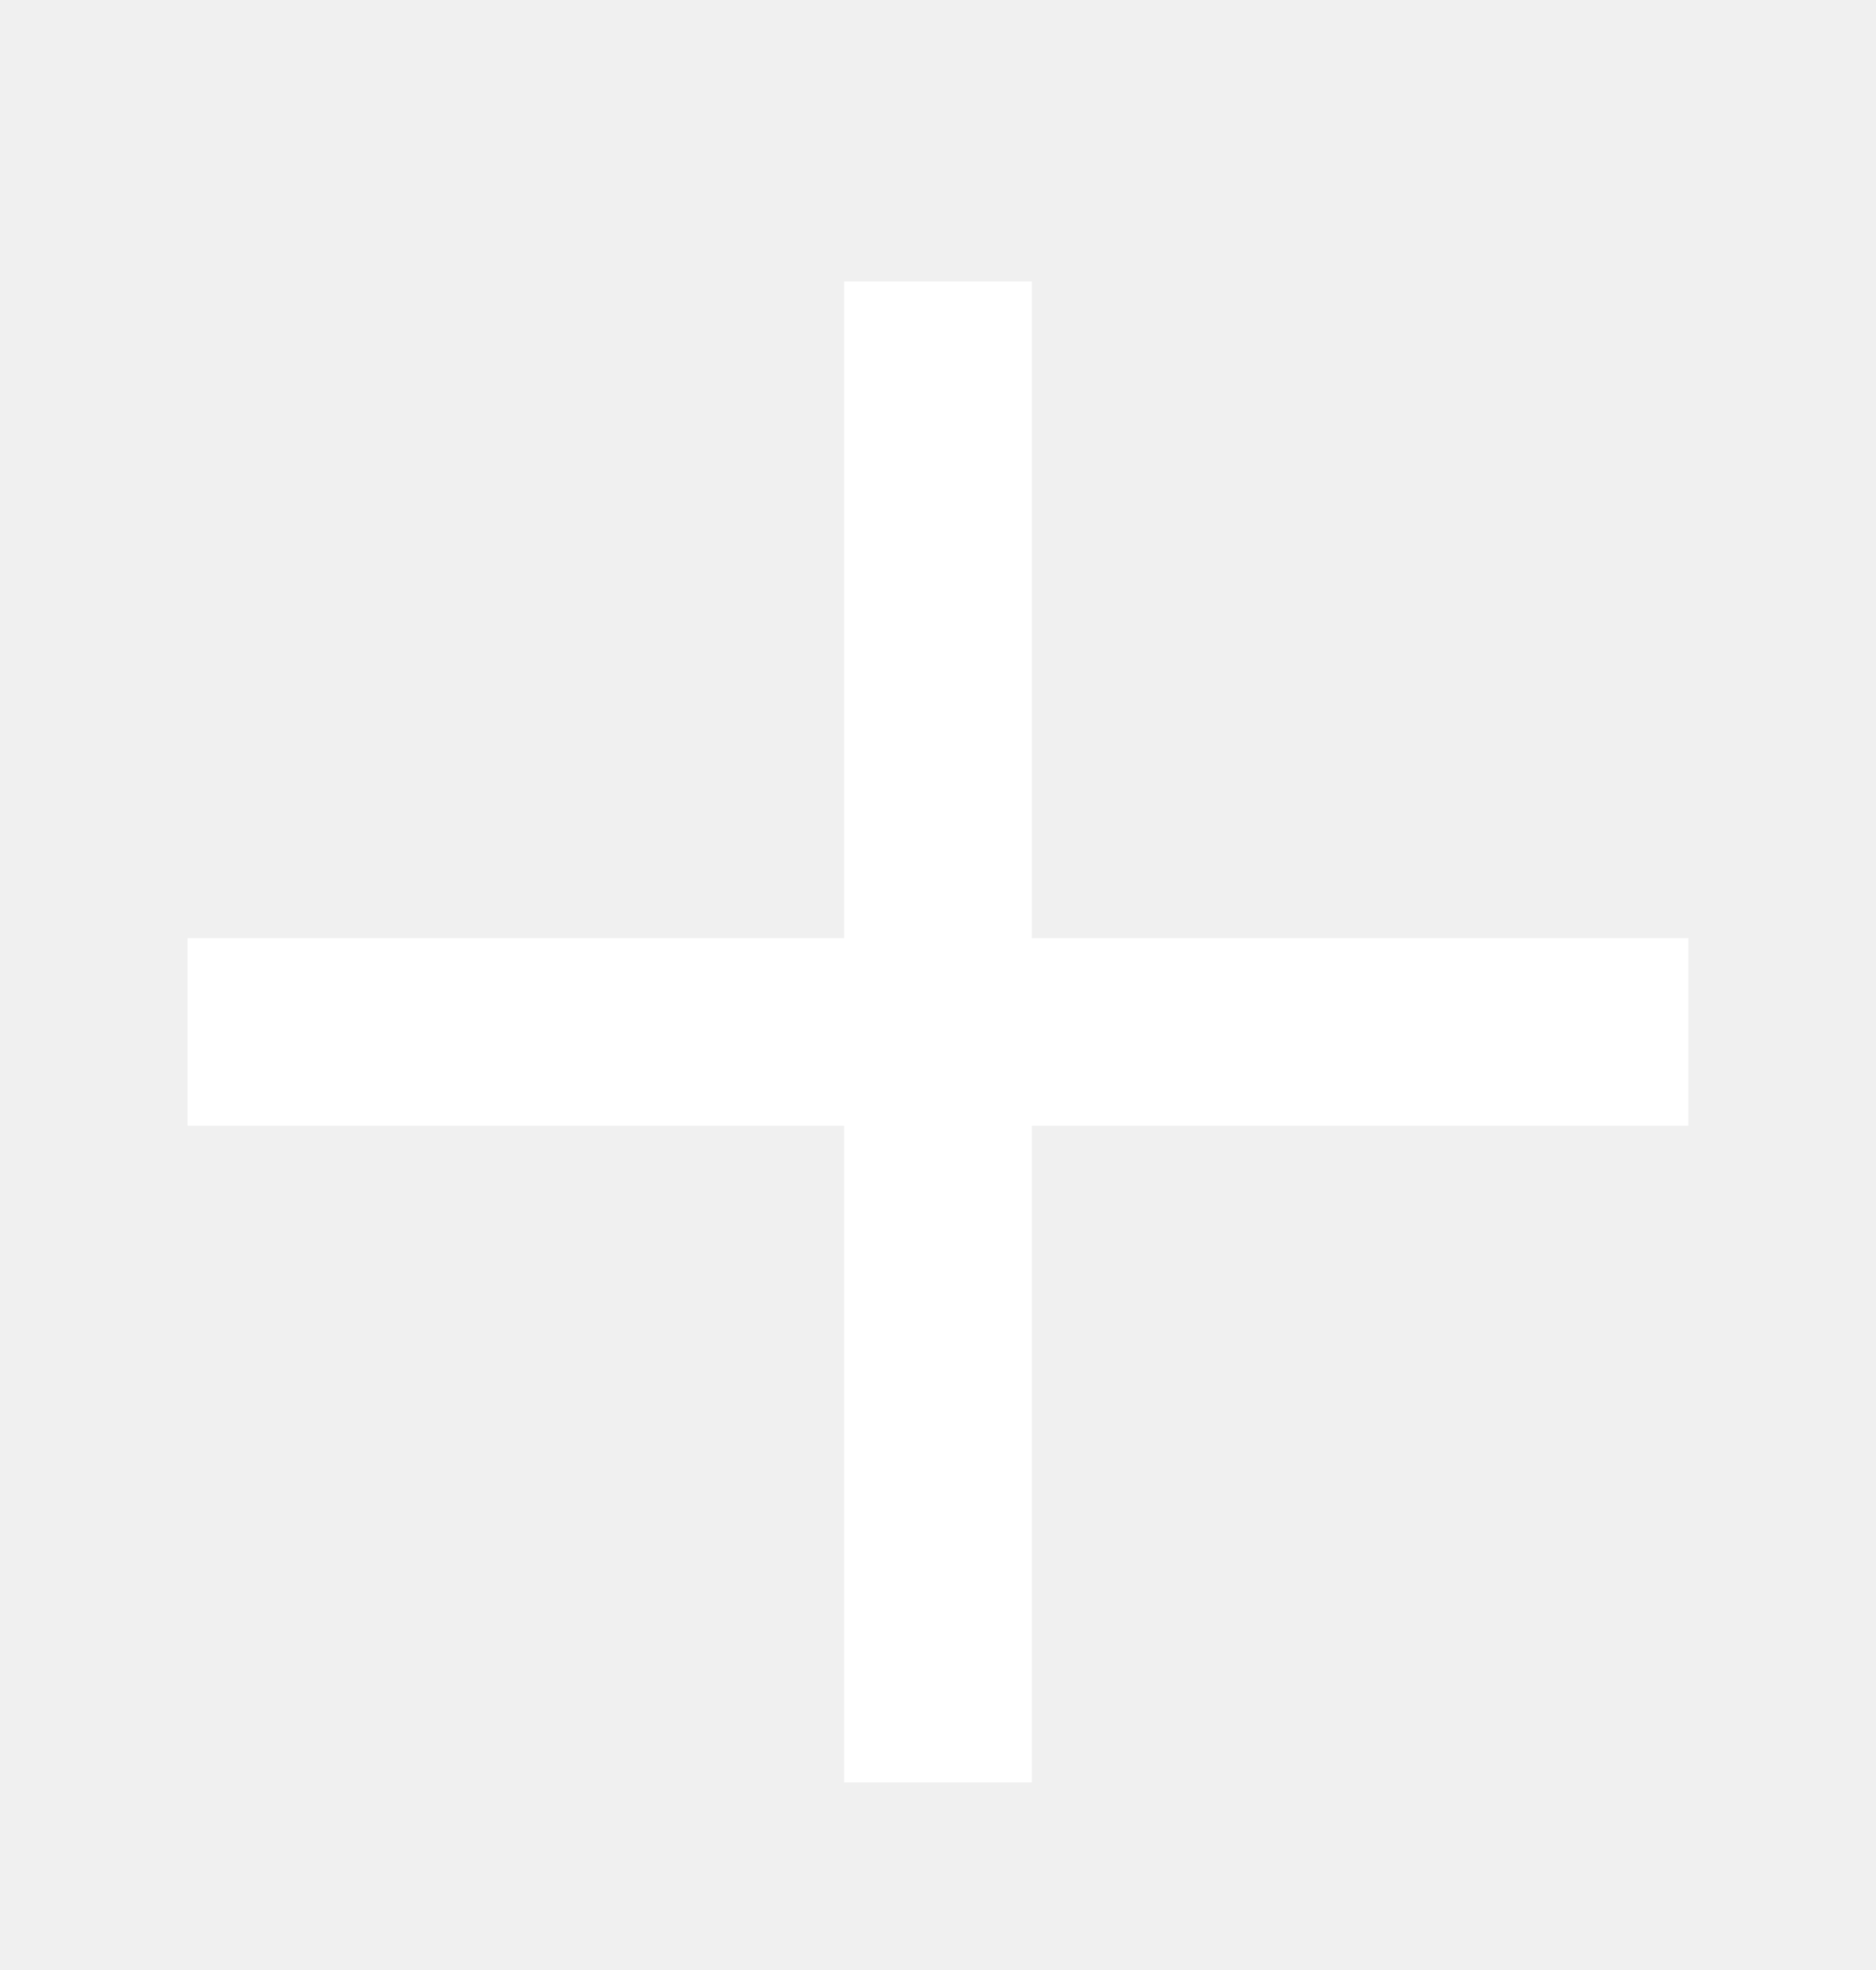
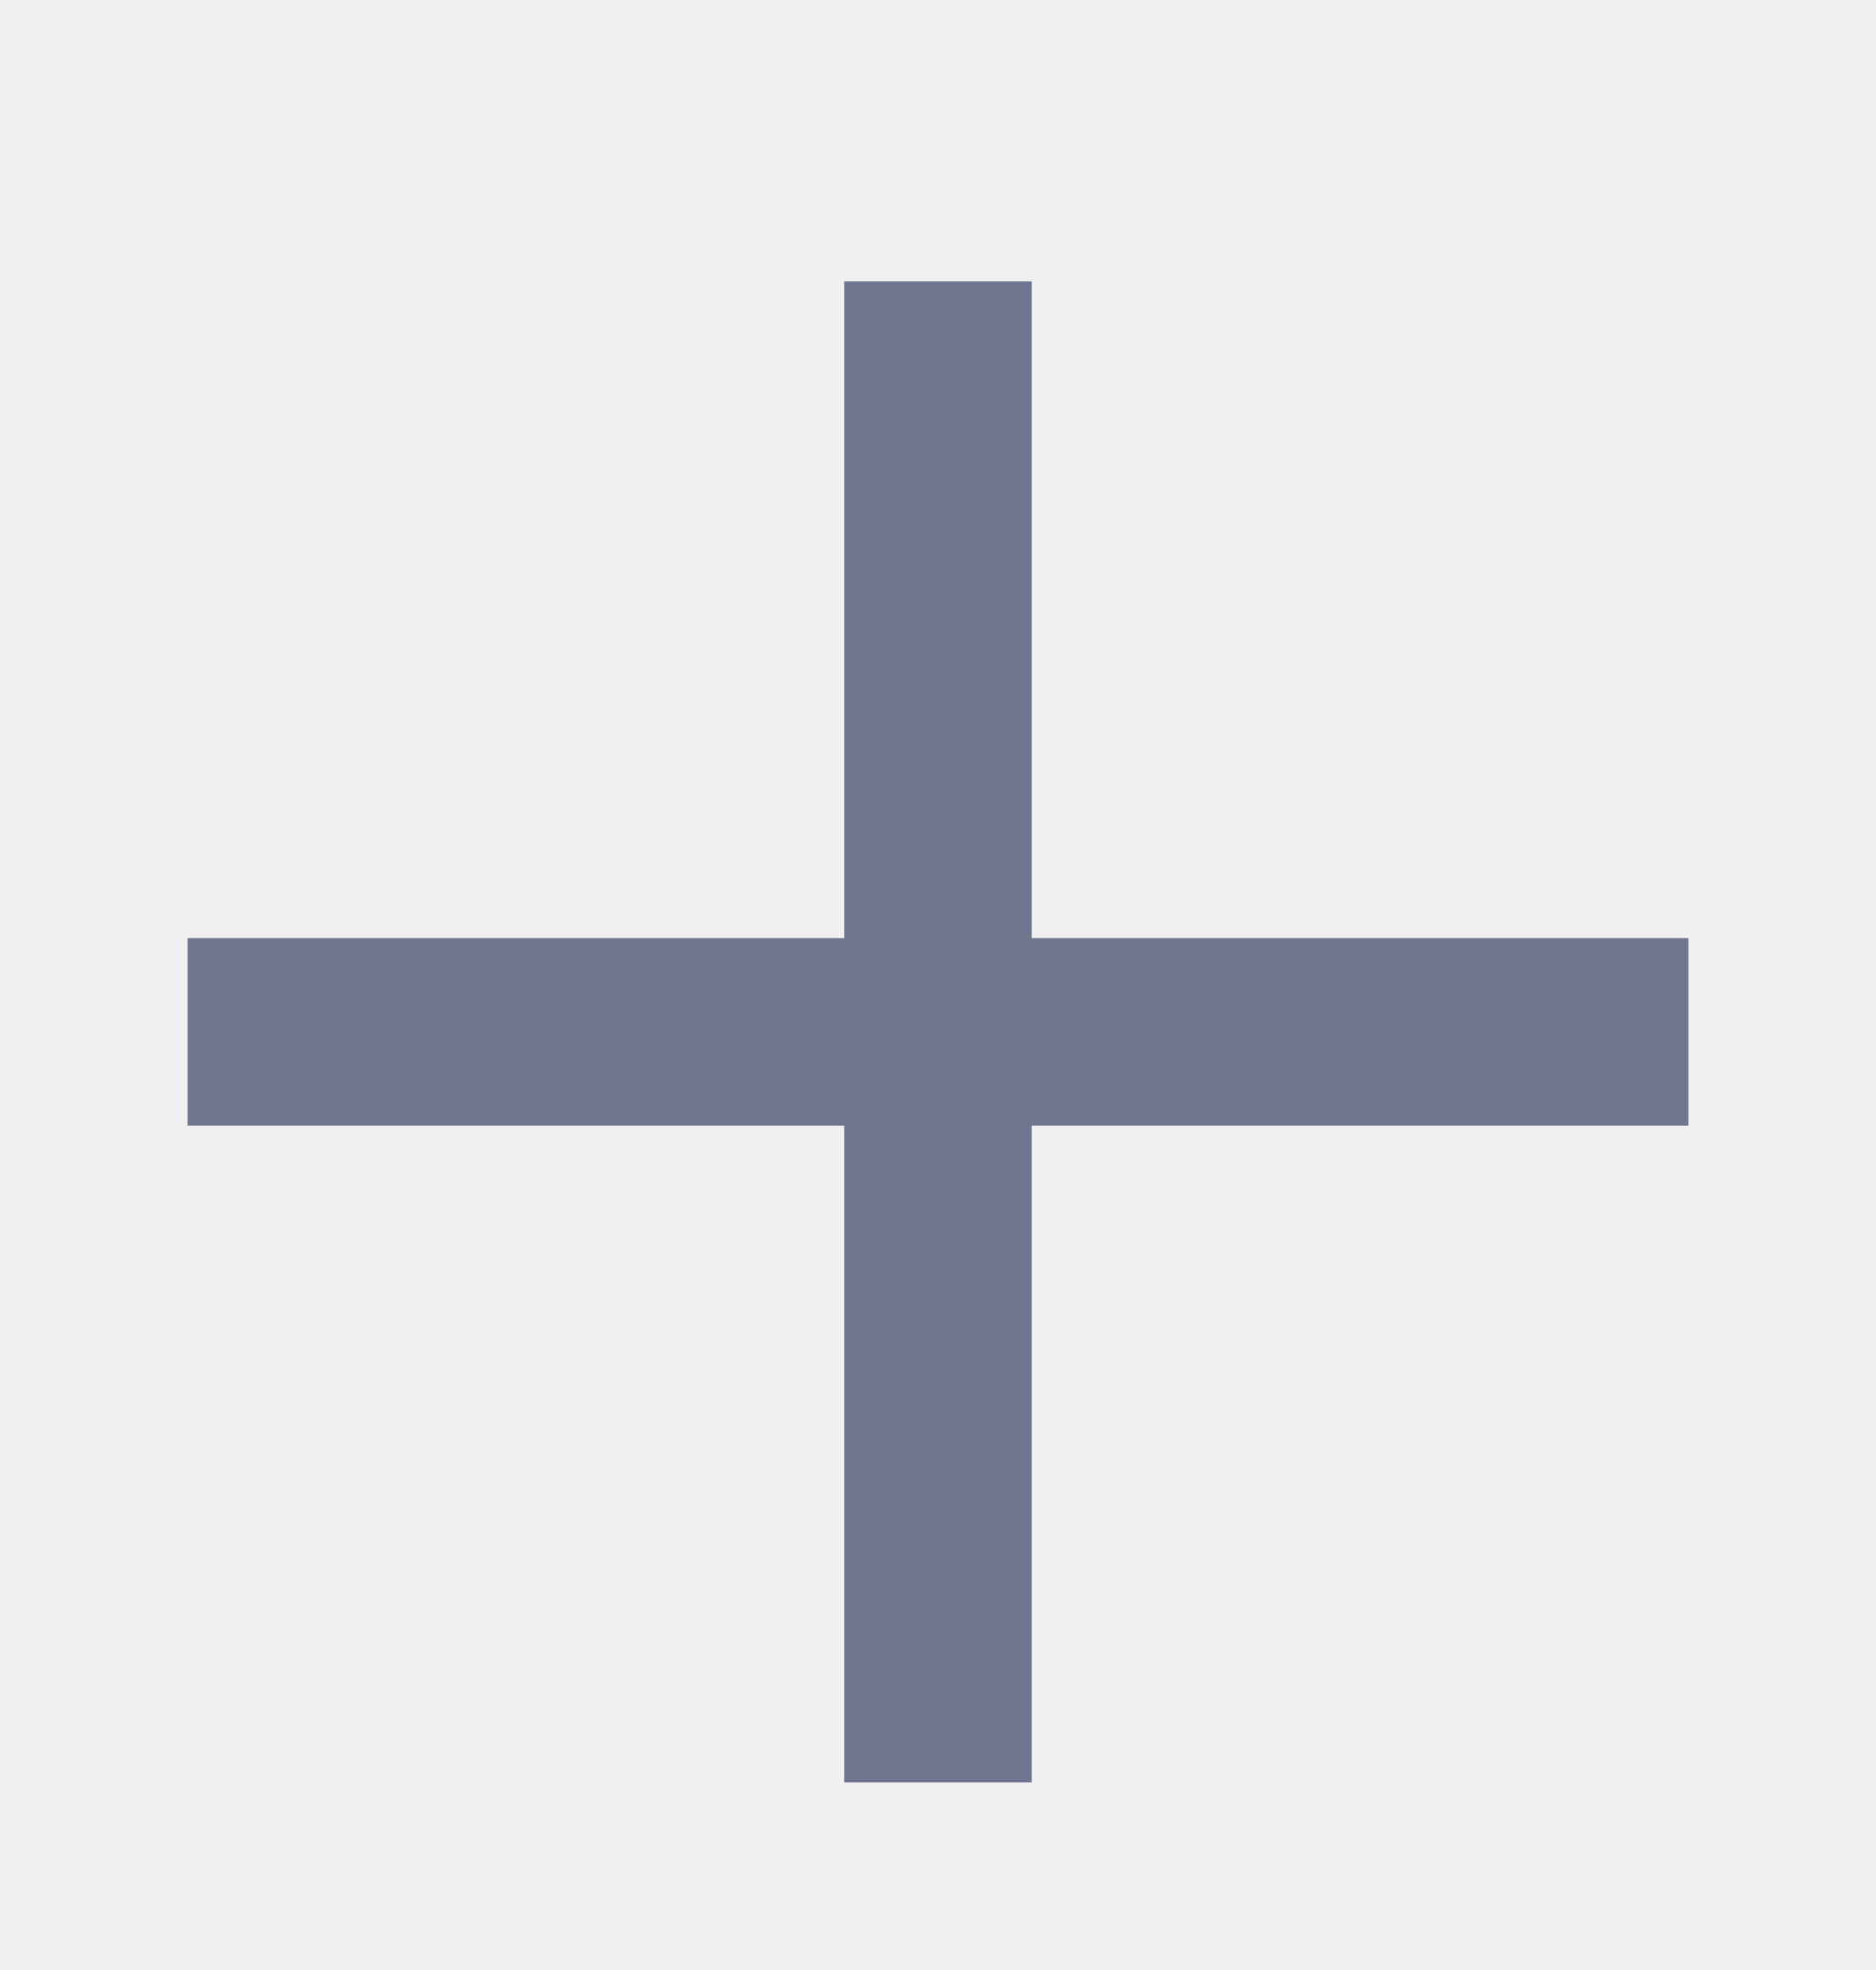
<svg xmlns="http://www.w3.org/2000/svg" width="20" height="21" viewBox="0 0 20 21" fill="none">
-   <rect x="9" y="3" width="2" height="16" fill="white" />
-   <rect x="18" y="10" width="2" height="16" transform="rotate(90 18 10)" fill="white" />
+   <rect x="9" y="3" width="2" height="16" fill="#6E758D" />
+   <rect x="18" y="10" width="2" height="16" transform="rotate(90 18 10)" fill="#6E758D" />
</svg>
